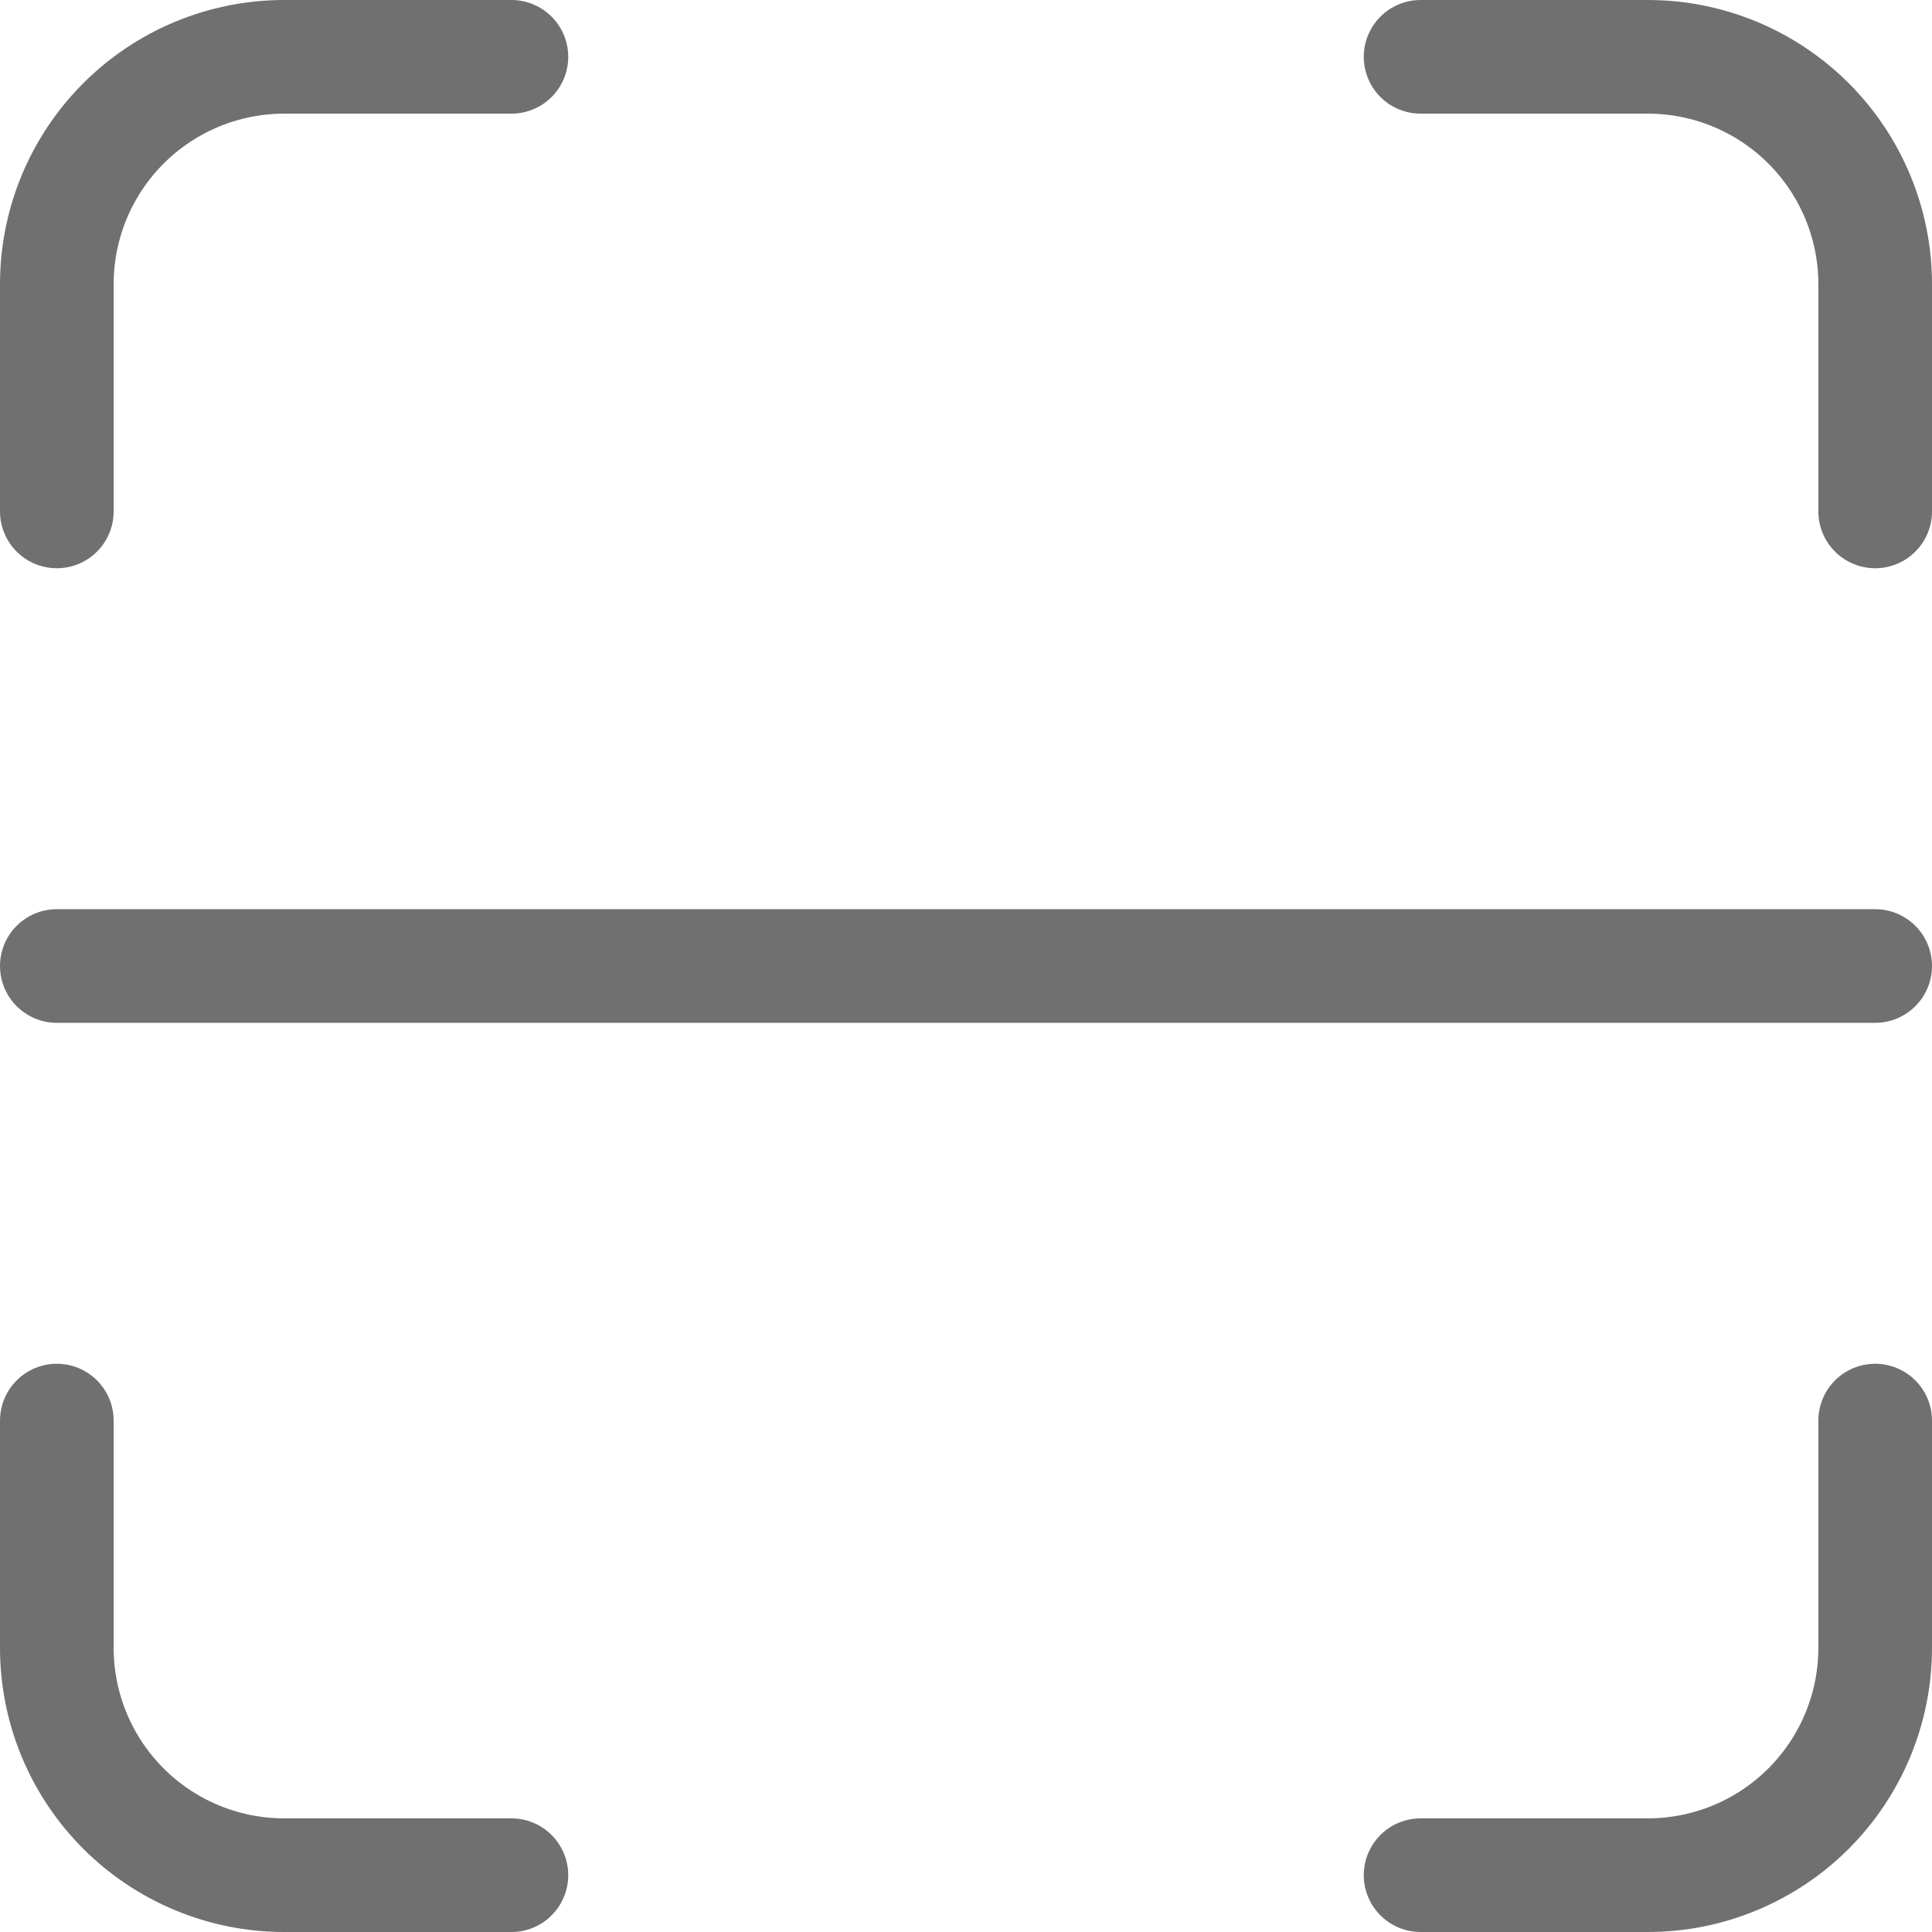
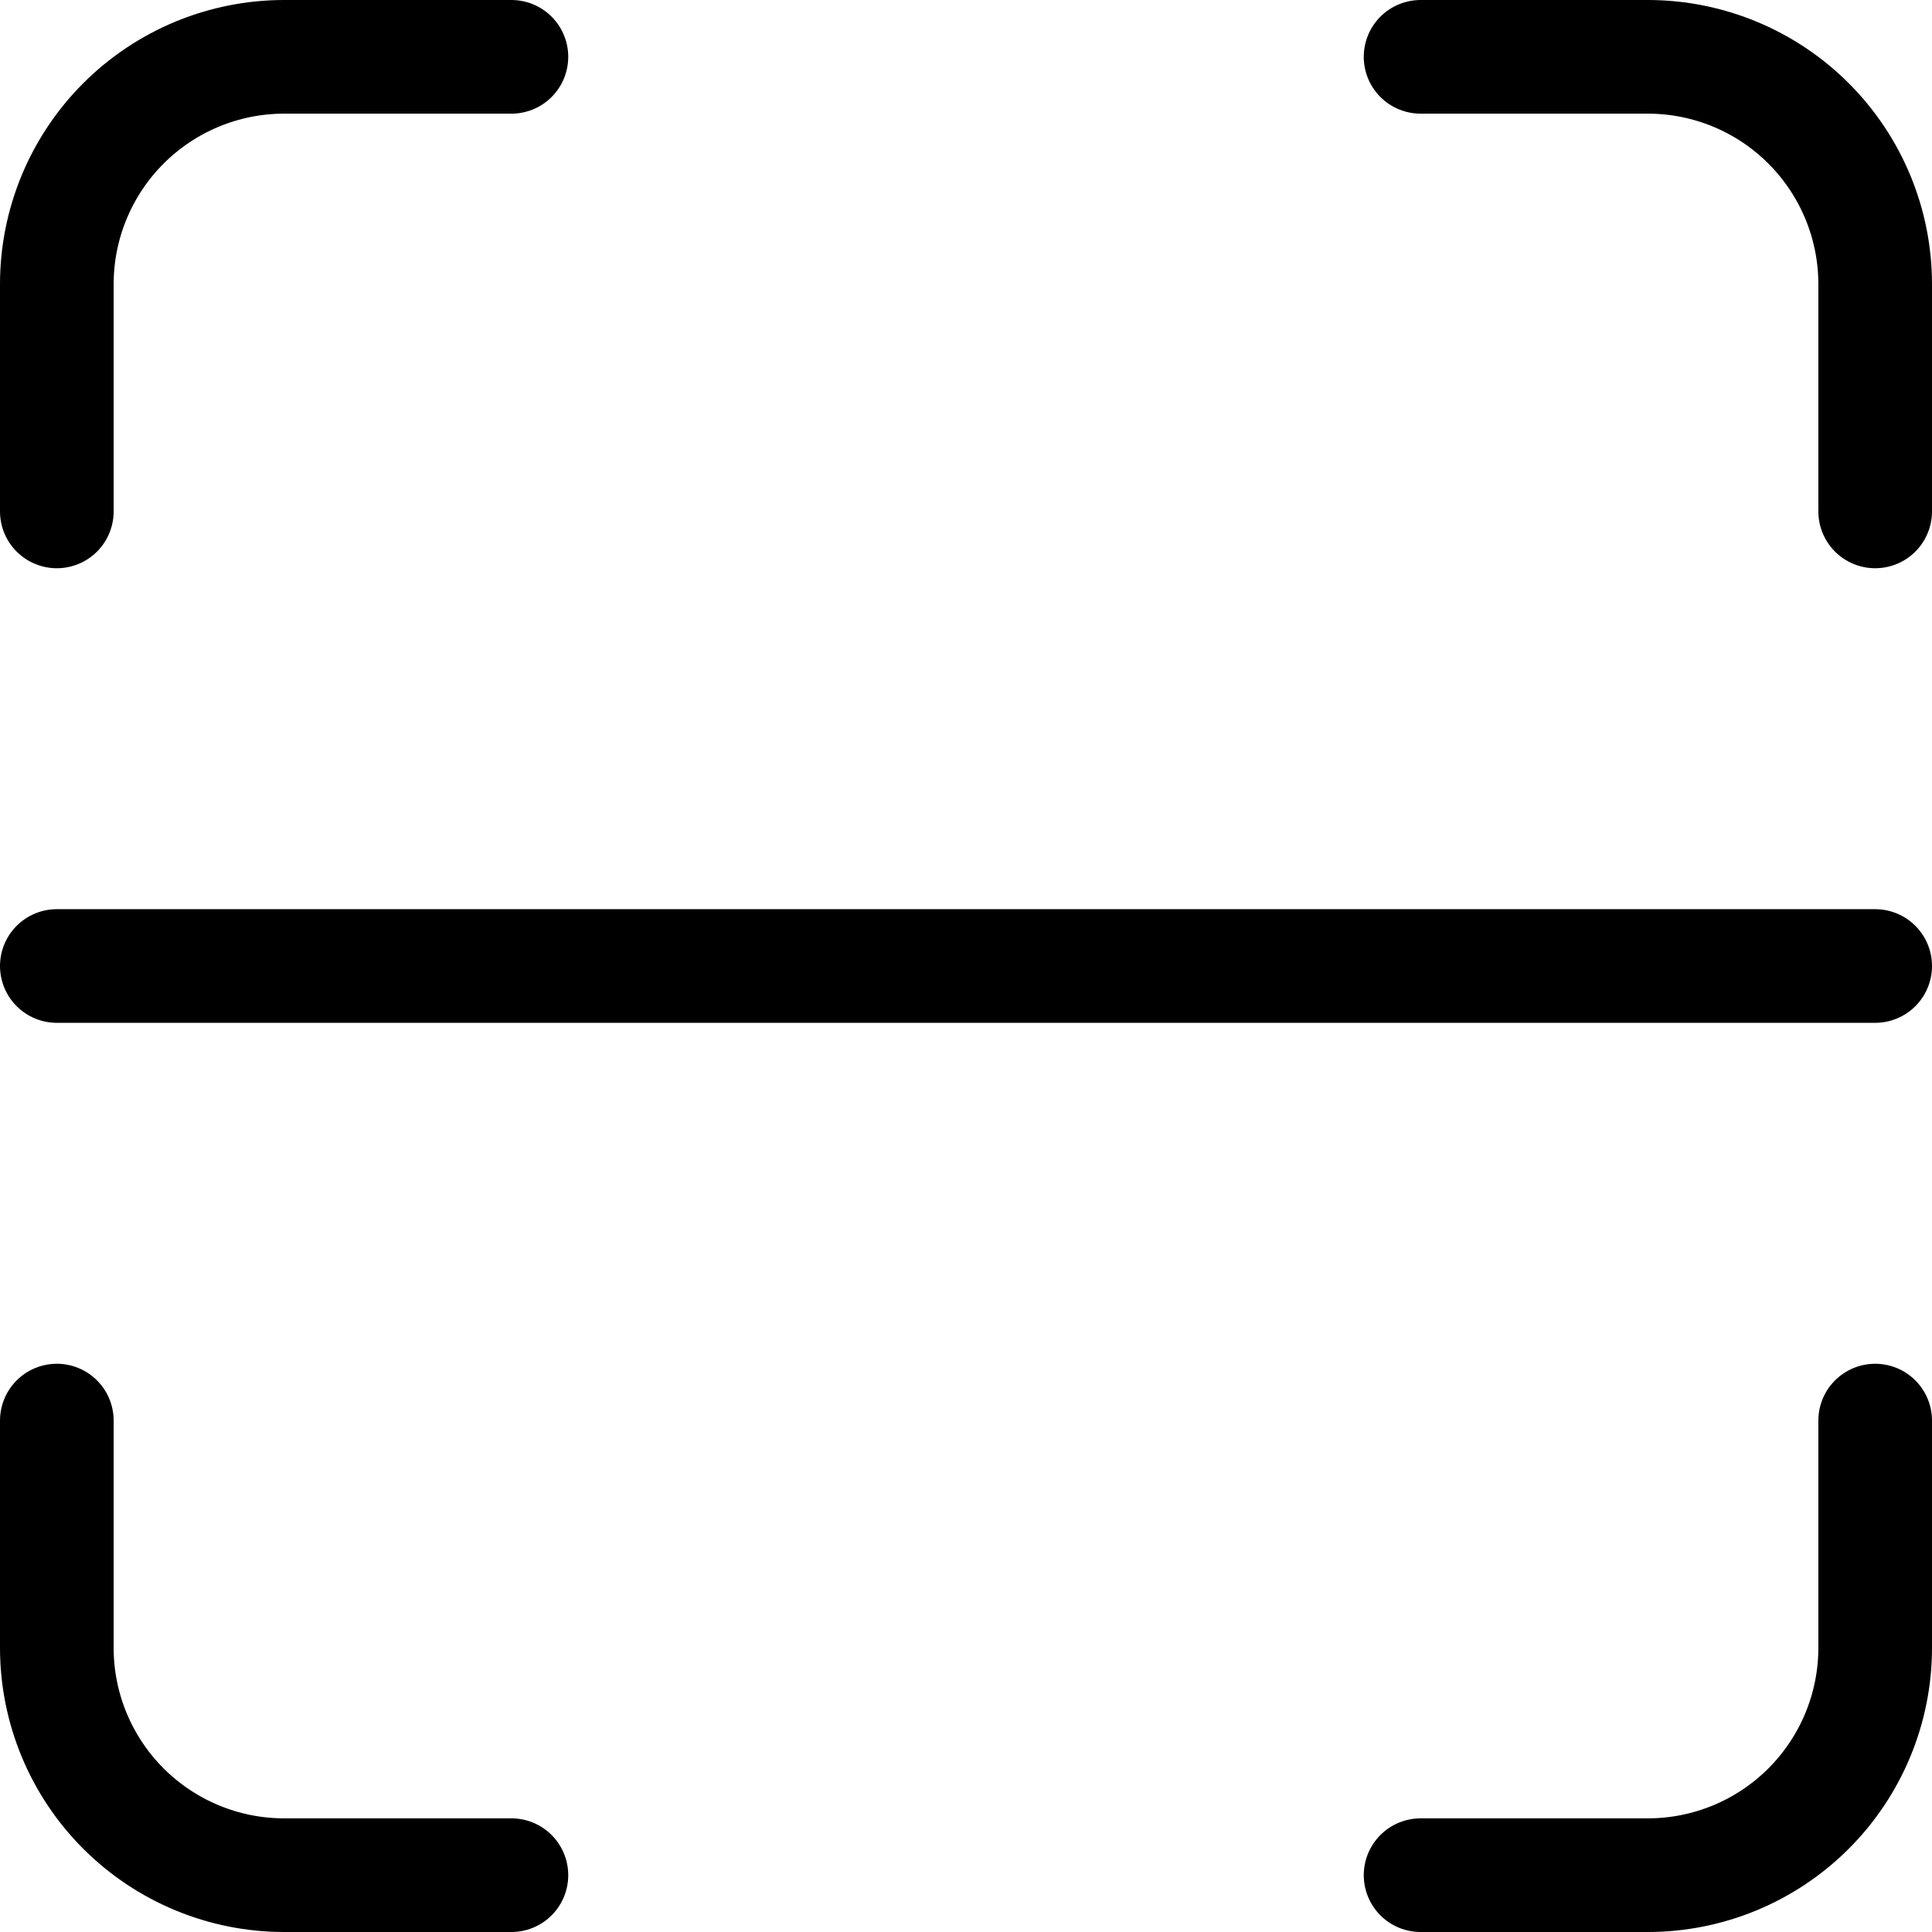
<svg xmlns="http://www.w3.org/2000/svg" width="17" height="17" viewBox="0 0 17 17" fill="none">
-   <path d="M16.5 8.5H0.5M12.5 0.5H14.5C15.03 0.5 15.539 0.711 15.914 1.086C16.289 1.461 16.5 1.97 16.5 2.5V4.5M4.5 16.5H2.5C1.97 16.5 1.461 16.289 1.086 15.914C0.711 15.539 0.5 15.03 0.5 14.5V12.5M16.5 12.5V14.5C16.5 15.03 16.289 15.539 15.914 15.914C15.539 16.289 15.03 16.5 14.5 16.5H12.5M0.5 4.5V2.5C0.5 1.97 0.711 1.461 1.086 1.086C1.461 0.711 1.97 0.5 2.5 0.5H4.5" stroke="#707070" stroke-linecap="round" stroke-linejoin="round" />
+   <path d="M16.5 8.5H0.5M12.5 0.5H14.5C15.03 0.5 15.539 0.711 15.914 1.086C16.289 1.461 16.5 1.97 16.5 2.5V4.5M4.5 16.5H2.5C1.97 16.5 1.461 16.289 1.086 15.914C0.711 15.539 0.5 15.03 0.5 14.5V12.5M16.5 12.5V14.5C16.5 15.03 16.289 15.539 15.914 15.914C15.539 16.289 15.03 16.5 14.5 16.5H12.5M0.5 4.5V2.5C0.5 1.97 0.711 1.461 1.086 1.086C1.461 0.711 1.97 0.5 2.5 0.5H4.5" stroke="currentColor" stroke-linecap="round" stroke-linejoin="round" />
</svg>
